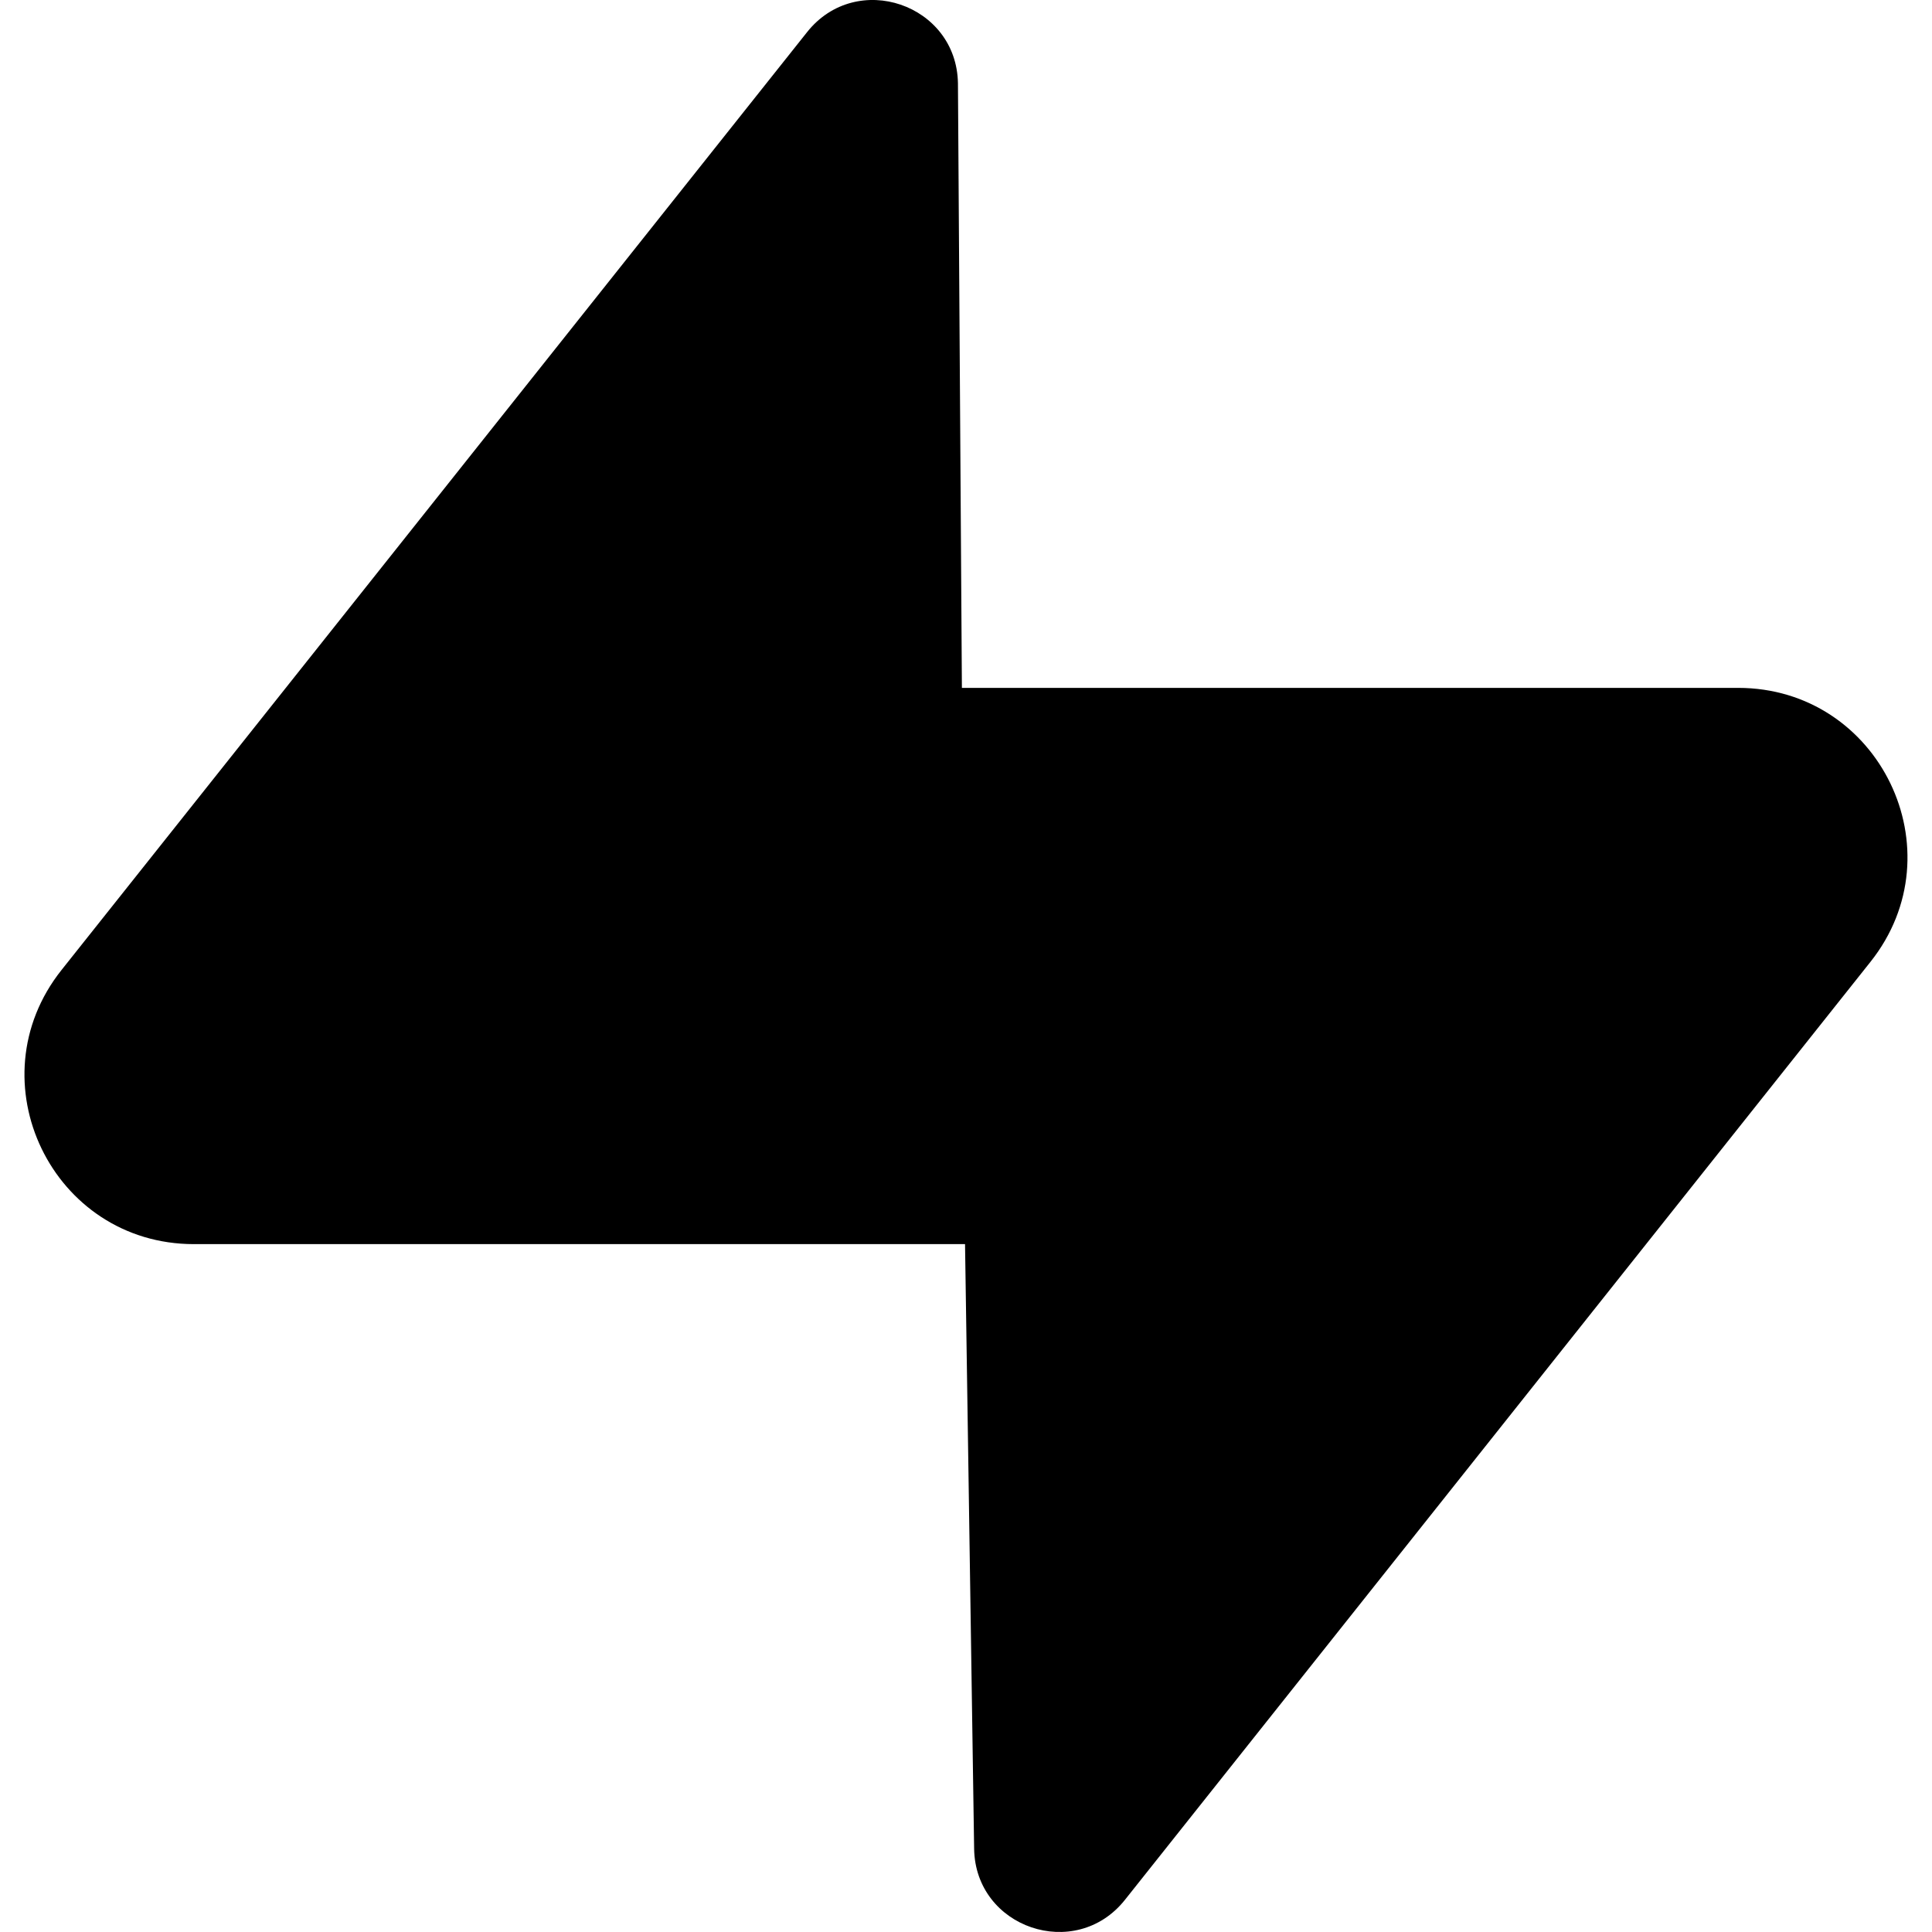
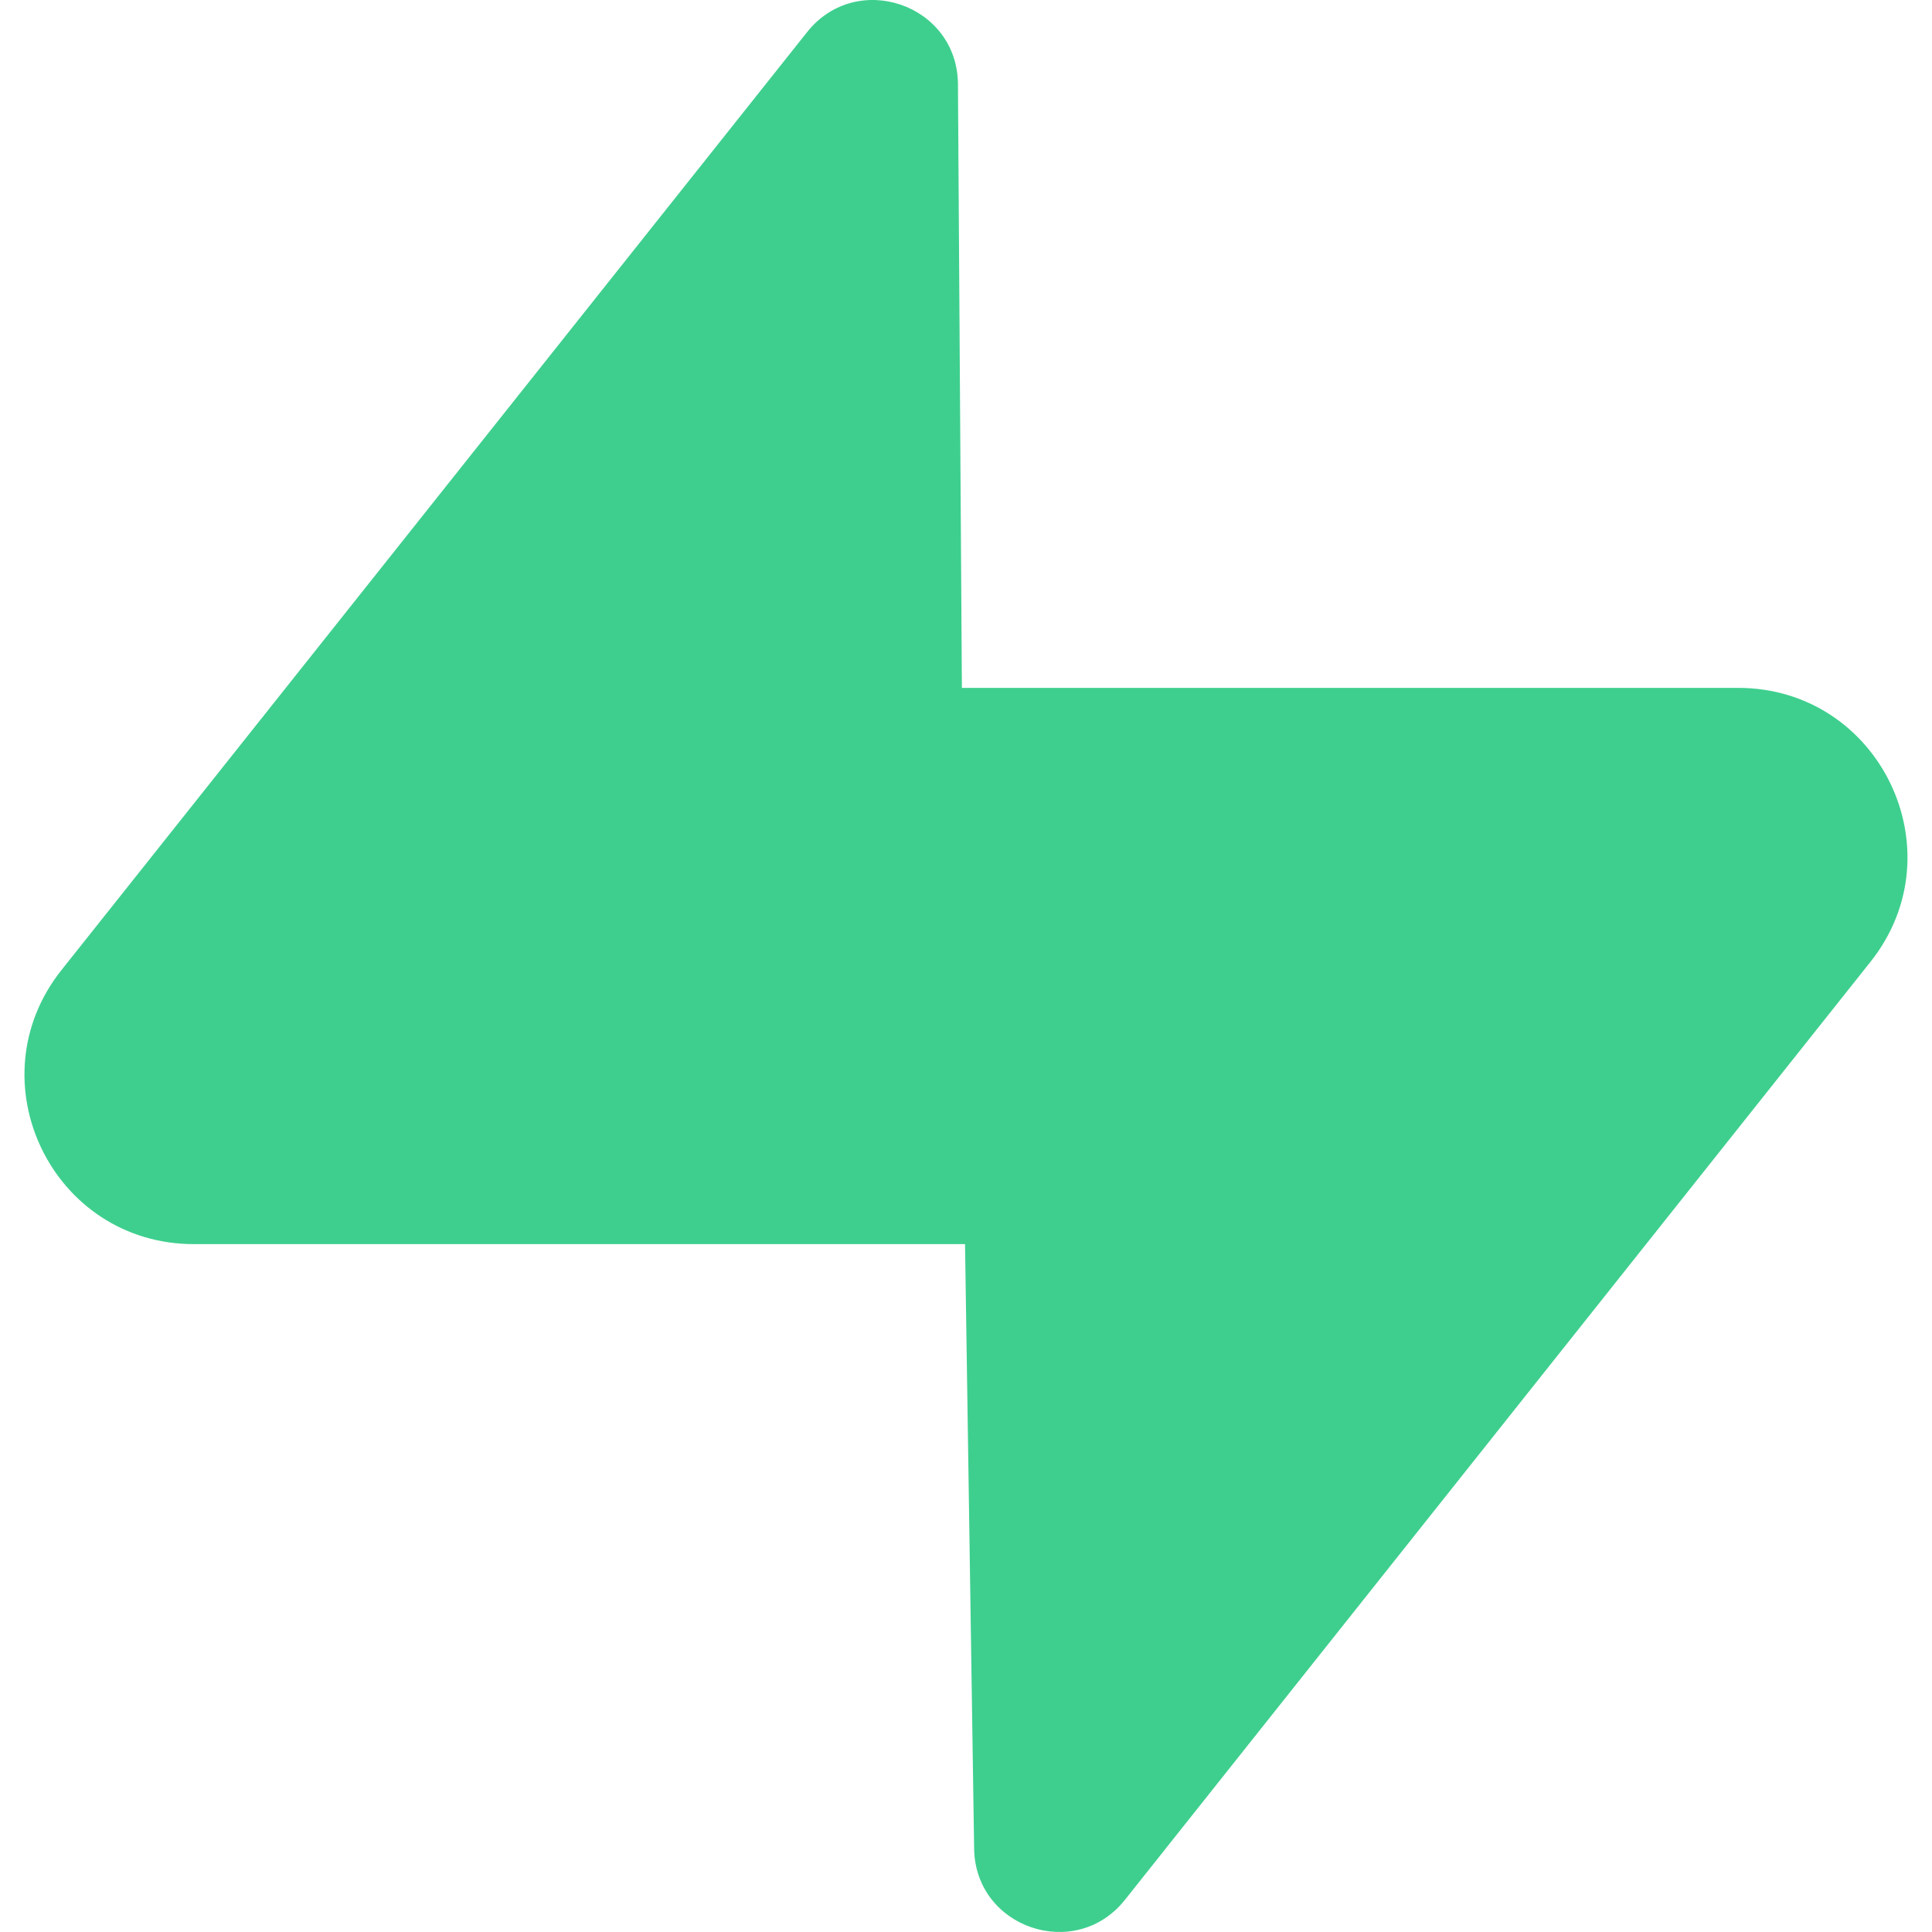
<svg xmlns="http://www.w3.org/2000/svg" role="img" viewBox="0 0 24 24">
-   <path fill="currentColor" d="M11.9 1.036c-.015-.986-1.26-1.41-1.874-.637L.764 12.05C-.33 13.427.65 15.455 2.409 15.455h9.579l.113 7.51c.014.985 1.259 1.408 1.873.636l9.262-11.653c1.093-1.375.113-3.403-1.645-3.403h-9.642z" />
+   <path fill="#3ECF8E" d="M11.9 1.036c-.015-.986-1.26-1.41-1.874-.637L.764 12.05C-.33 13.427.65 15.455 2.409 15.455h9.579l.113 7.51c.014.985 1.259 1.408 1.873.636l9.262-11.653c1.093-1.375.113-3.403-1.645-3.403h-9.642z" />
</svg>
